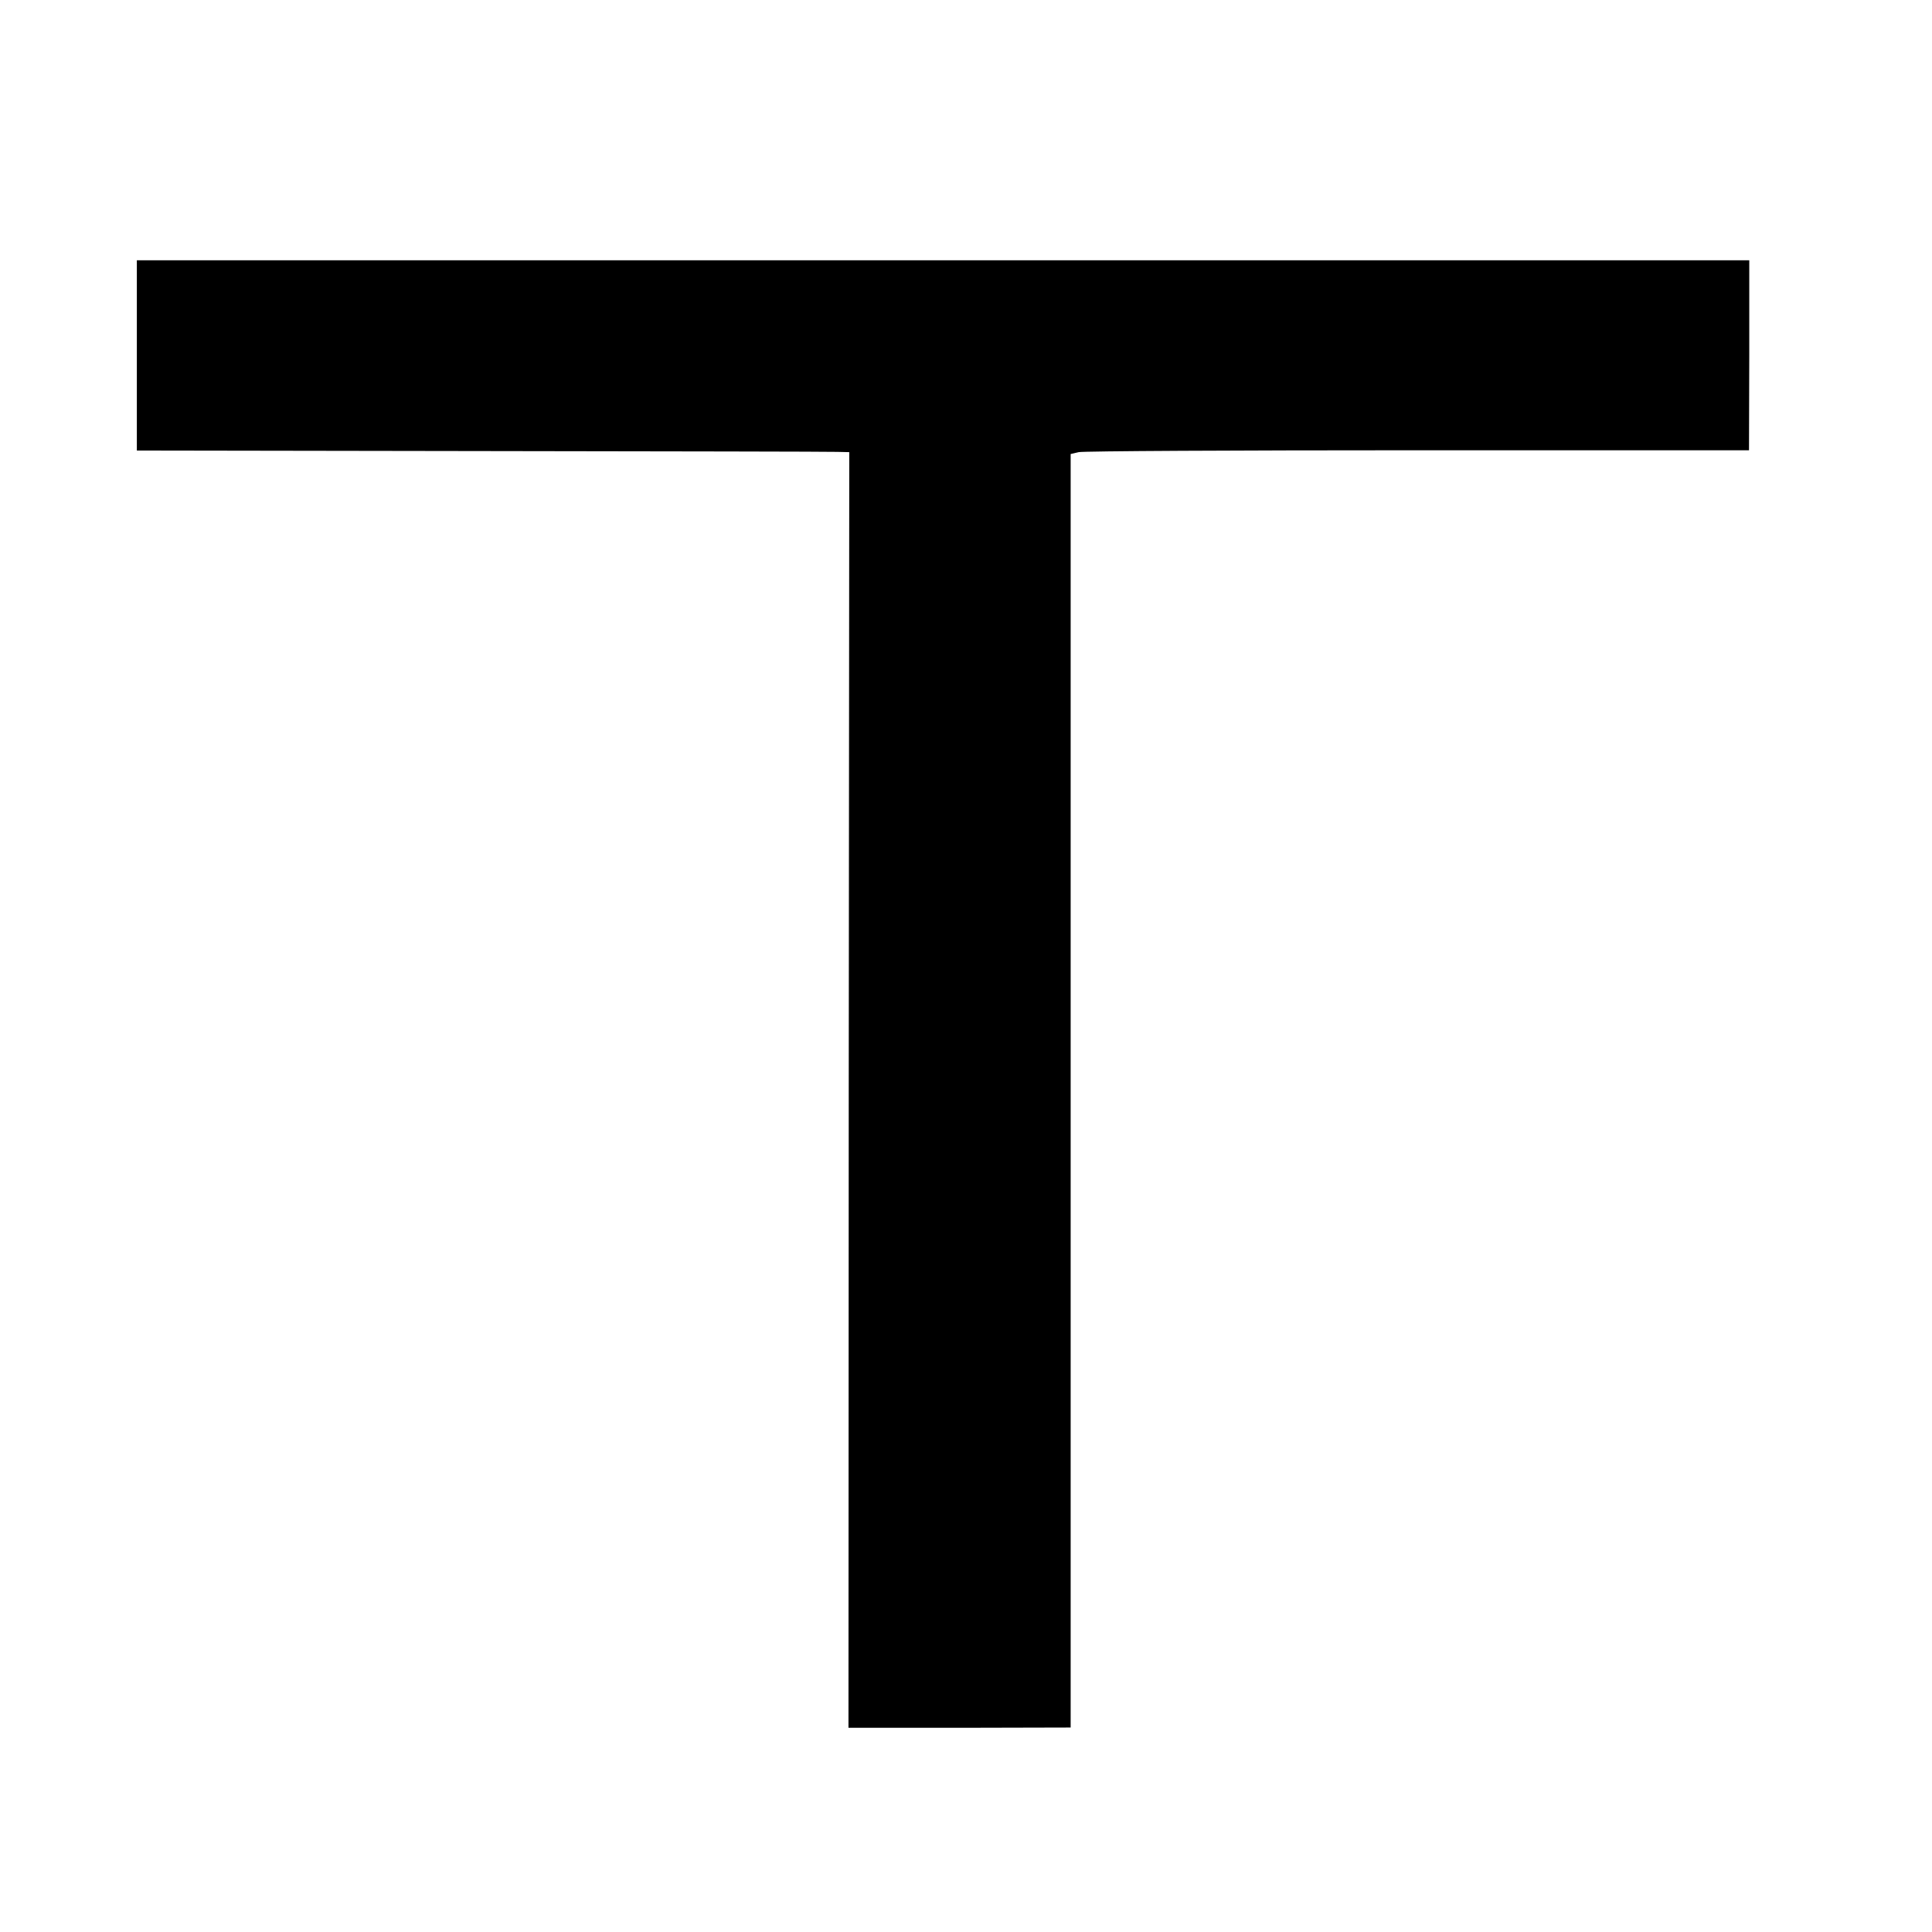
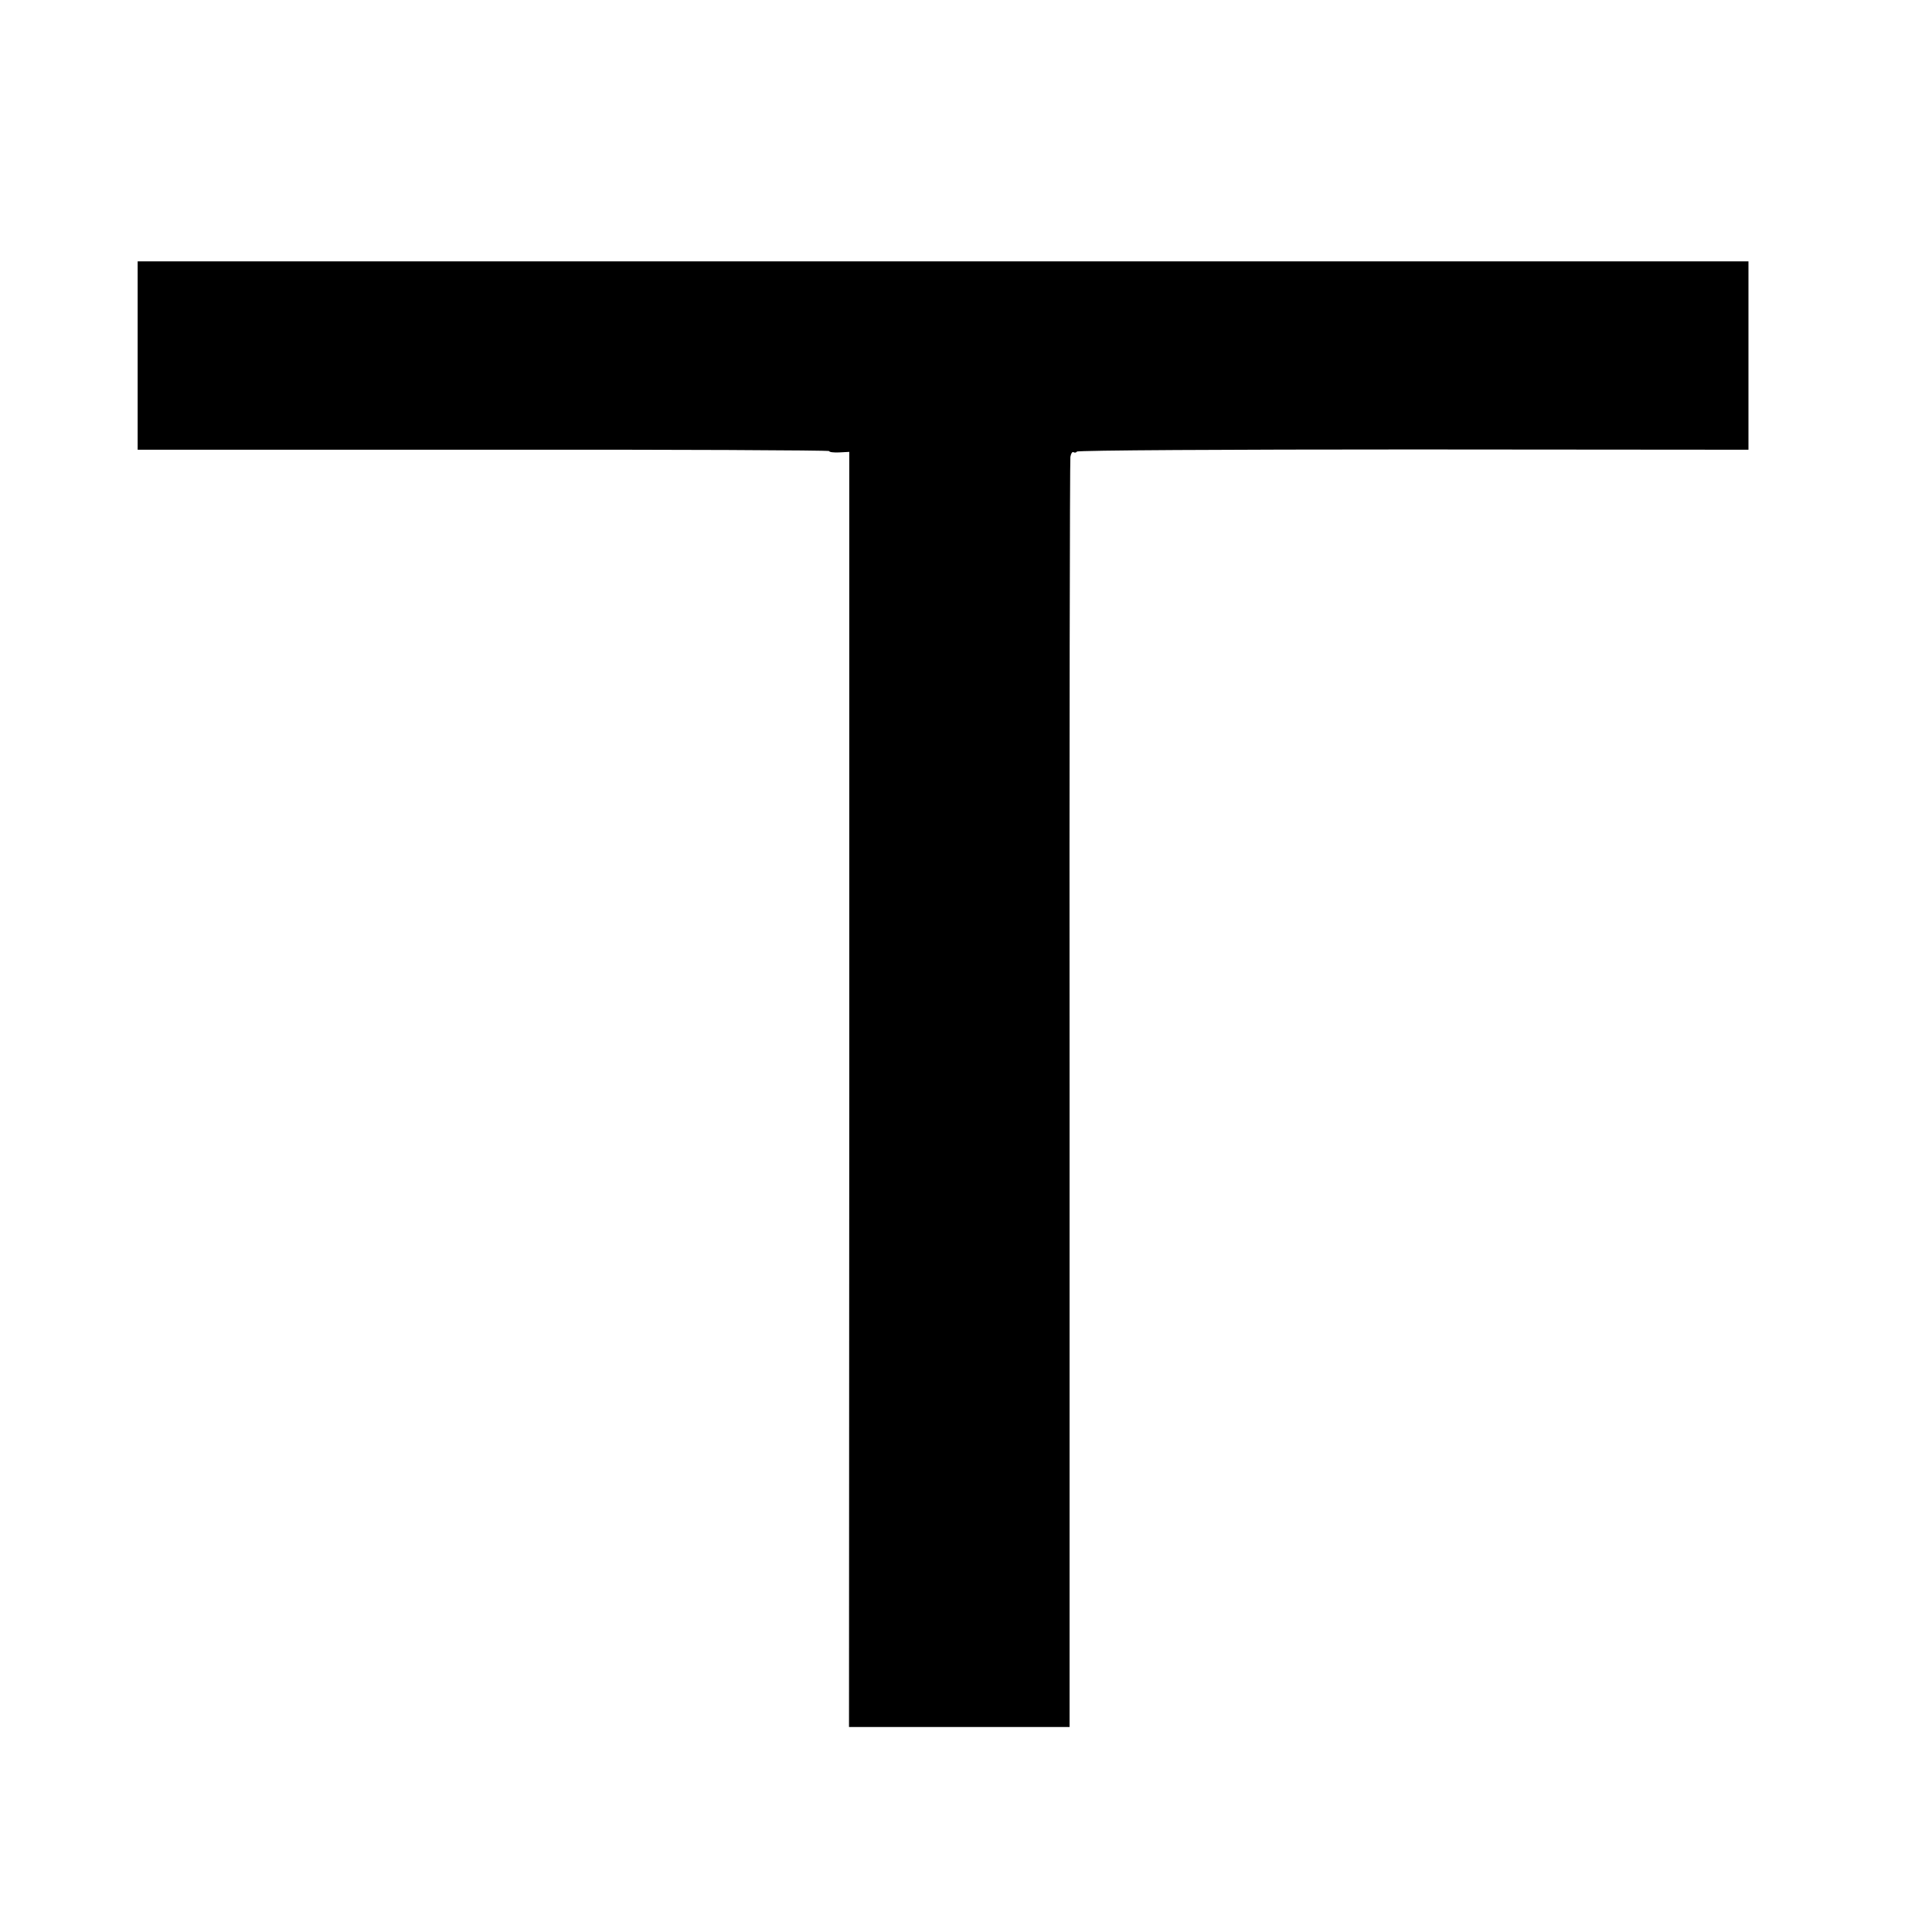
<svg xmlns="http://www.w3.org/2000/svg" version="1.0" width="720pt" height="720pt" viewBox="0 0 720 720" preserveAspectRatio="xMidYMid meet">
  <g transform="translate(0,720) scale(0.1,-0.1)" fill="#000000" stroke="none">
-     <path d="M510 5876 l0 -355 1283 -2 c705 -1 1302 -2 1327 -3 l45 -1 -2 -2377 -1 -2377 414 0 414 1 0 2373 0 2373 30 7 c17 4 586 7 1264 7 l1234 0 1 354 0 354 -3004 0 -3005 0 0 -354z" />
+     <path d="M513 5875 l0 -351 1289 0 c708 1 1288 -2 1288 -5 0 -4 17 -6 38 -5 l37 2 0 -2376 -1 -2376 411 0 411 0 0 2356 c-1 1295 1 2365 3 2377 2 13 7 20 11 18 5 -3 11 -2 13 2 3 5 567 8 1254 8 l1249 -1 0 351 0 351 -3001 0 -3002 0 0 -351z" />
  </g>
</svg>
